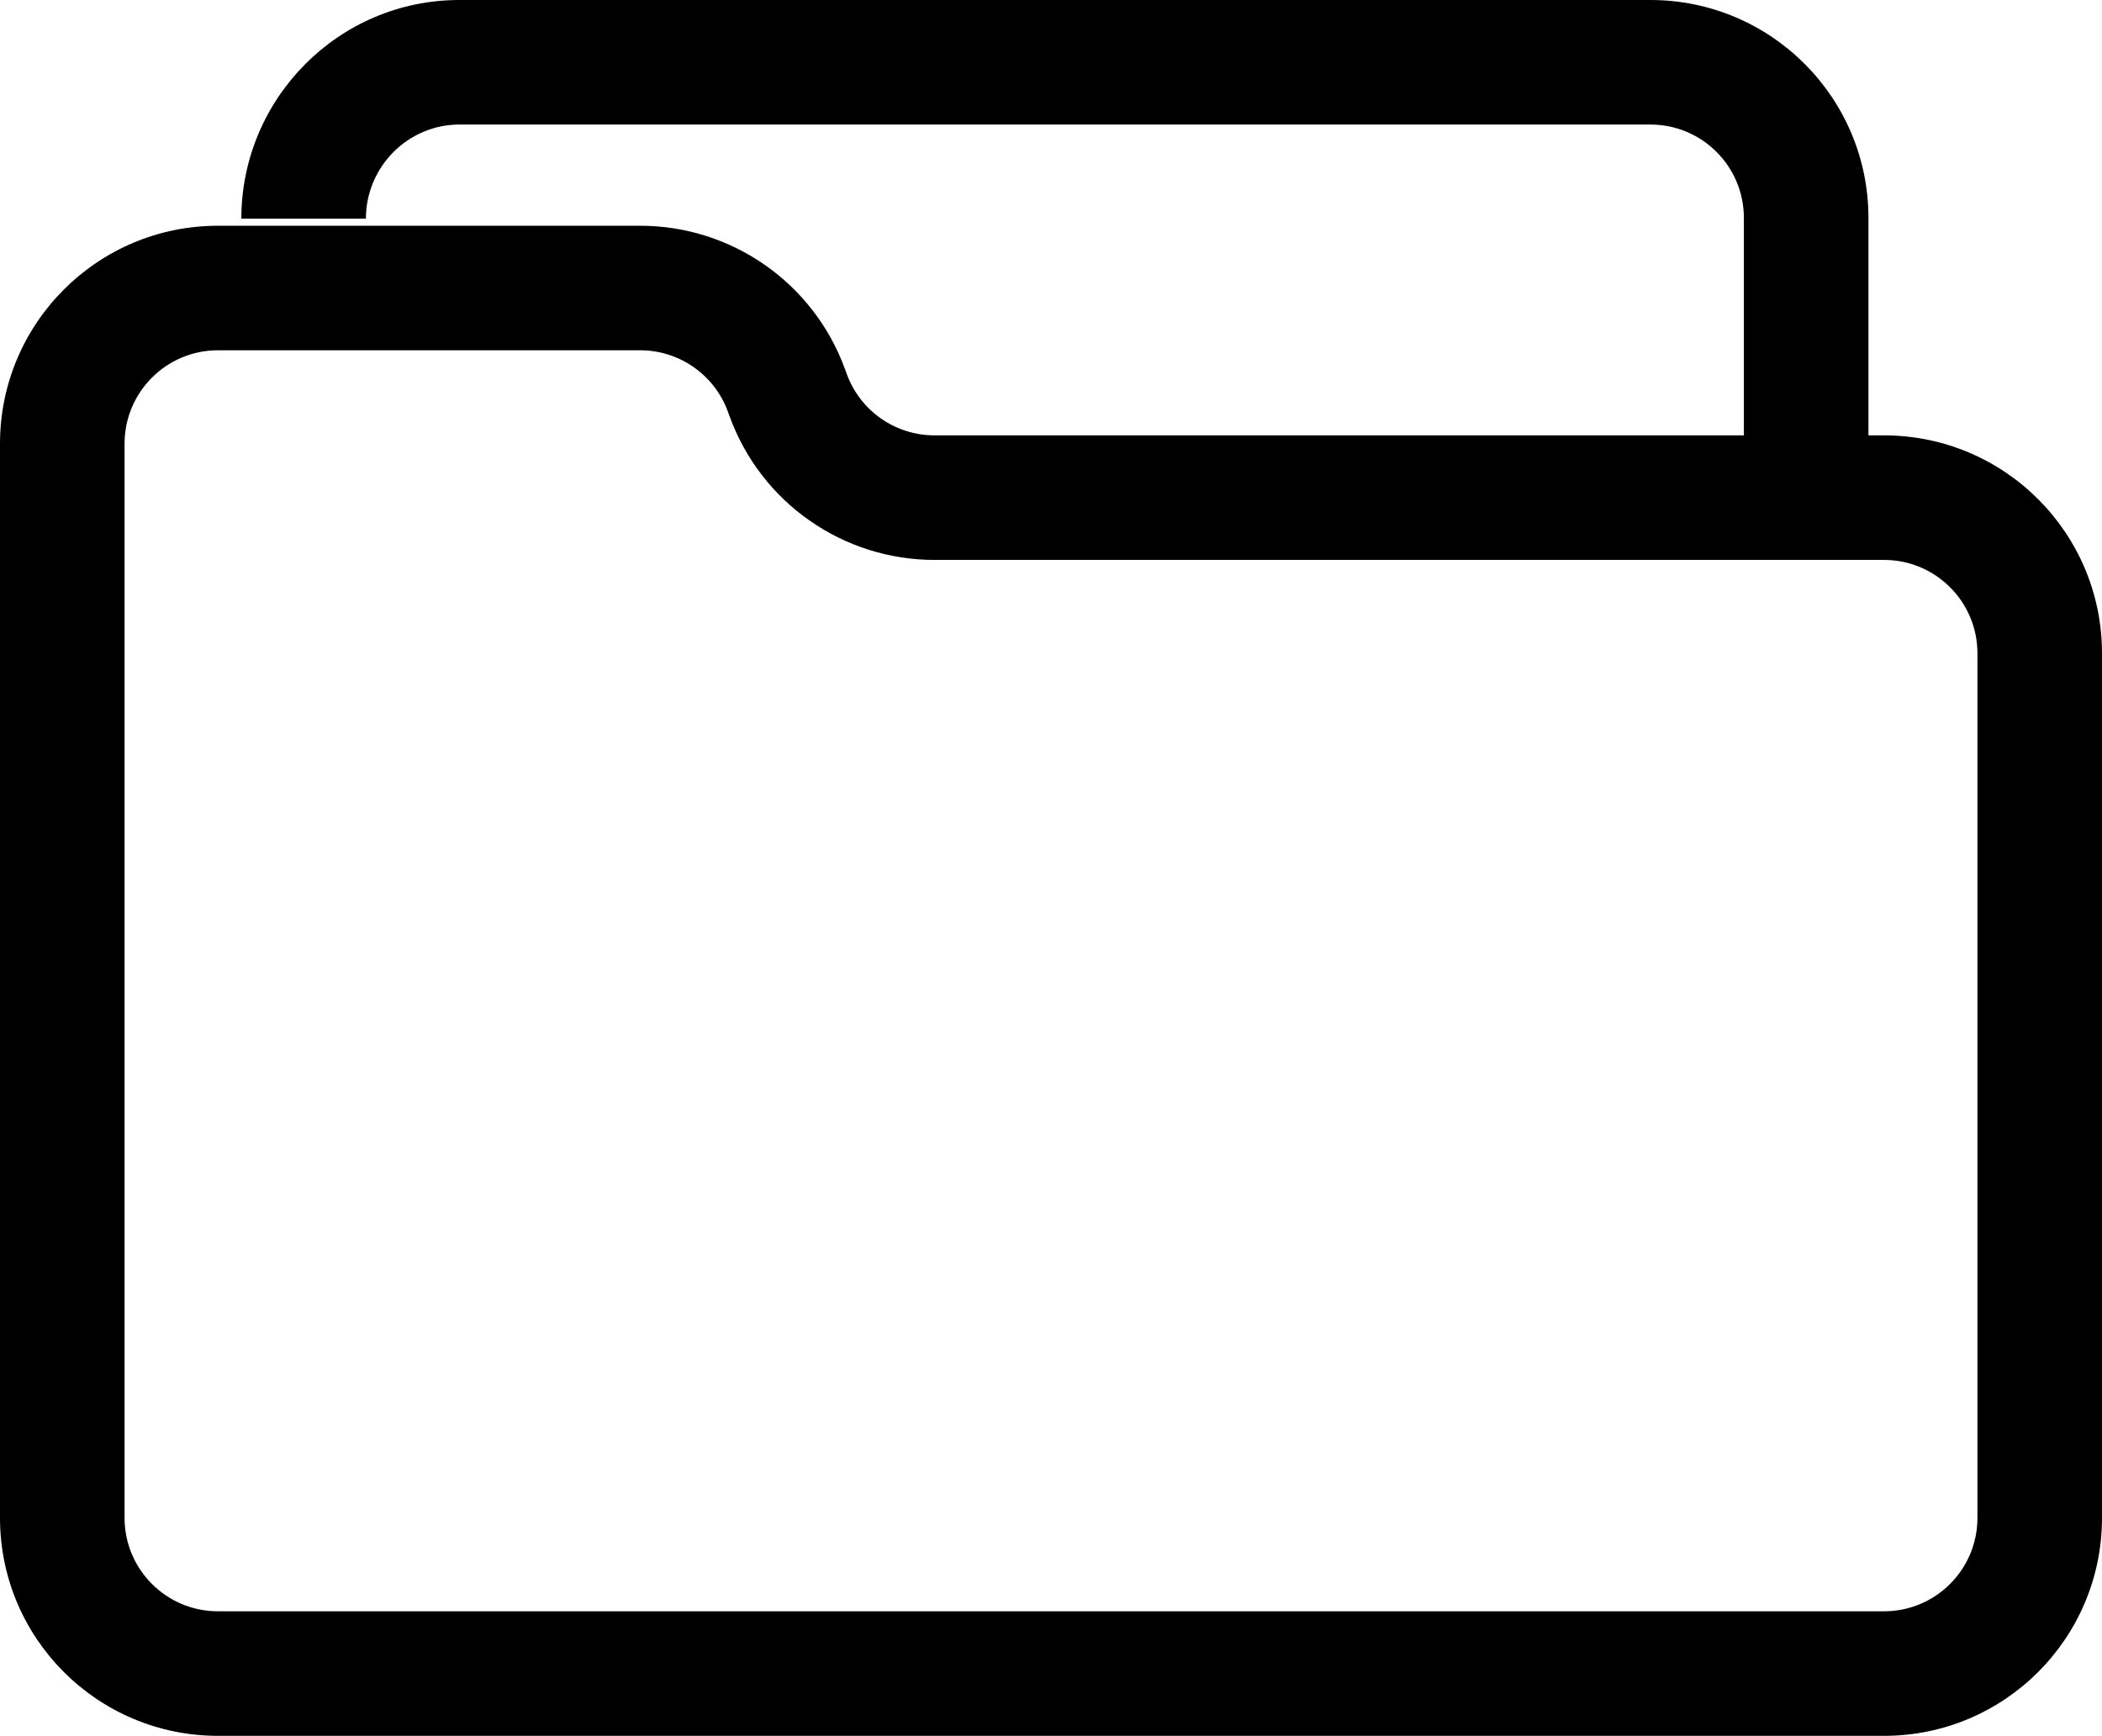
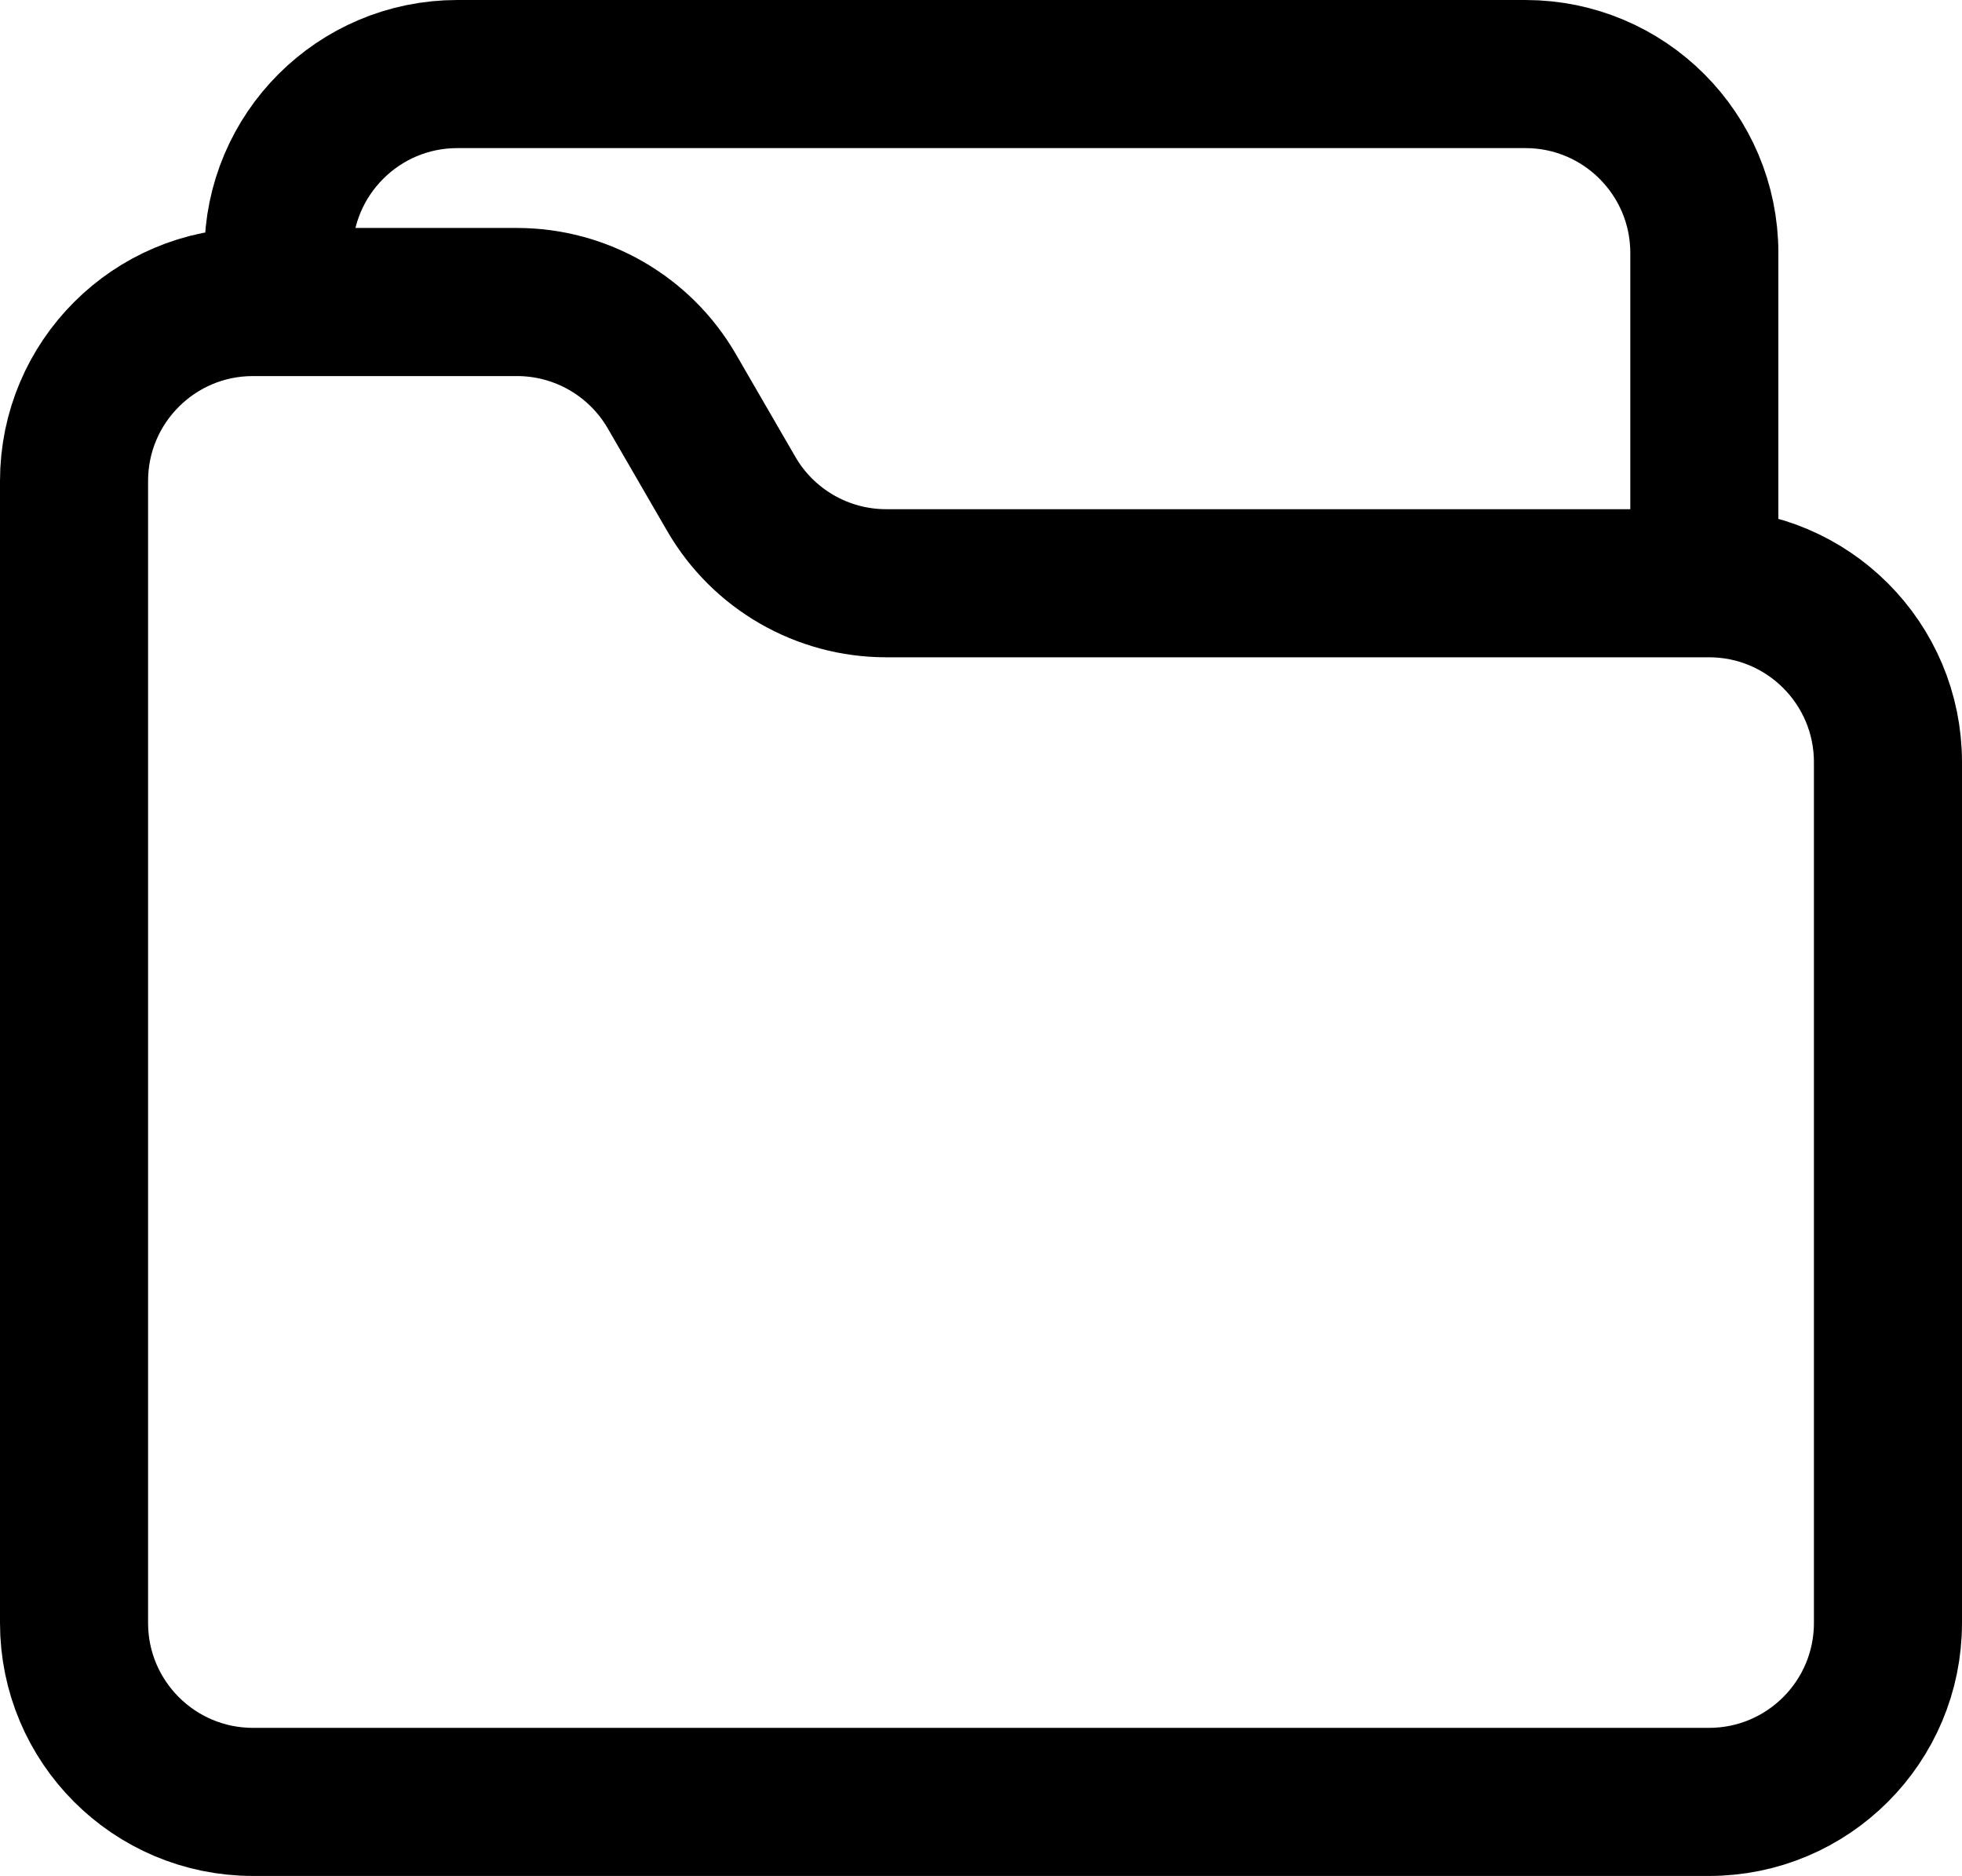
- <svg xmlns="http://www.w3.org/2000/svg" width="270" height="223" viewBox="0 0 270 223" fill="none">
-   <path fill-rule="evenodd" clip-rule="evenodd" d="M59 0C43.489 0 31 12.674 31 28.091H47C47 21.416 52.42 16 59 16H212C218.627 16 224 21.373 224 28V55.931H120.039C115 55.931 110.498 52.784 108.769 48.051L108.526 47.387C104.489 36.344 93.984 29 82.228 29H28C12.536 29 0 41.536 0 57V63.931V195C0 210.464 12.536 223 28 223H242C257.464 223 270 210.464 270 195V83.931C270 68.468 257.464 55.931 242 55.931H240V28C240 12.536 227.464 0 212 0H59ZM16 57C16 50.373 21.373 45 28 45H82.228C87.266 45 91.768 48.148 93.498 52.88L93.741 53.545C97.778 64.587 108.282 71.931 120.039 71.931H242C248.627 71.931 254 77.304 254 83.931V195C254 201.627 248.627 207 242 207H28C21.373 207 16 201.627 16 195V63.931V57Z" fill="black" />
+ <svg xmlns="http://www.w3.org/2000/svg" width="318" height="304" viewBox="0 0 318 304" fill="none">
+   <path d="M276.238 94.515H277C293.016 94.515 306 107.499 306 123.515V263C306 279.016 293.016 292 277 292H41C24.984 292 12 279.016 12 263V77.942C12 61.926 24.984 48.942 41 48.942H45.127M276.238 94.515H143.624C133.278 94.515 123.716 89.004 118.53 80.051L108.889 63.407C103.703 54.454 94.141 48.942 83.795 48.942H45.127M276.238 94.515V41C276.238 24.984 263.254 12 247.238 12H74.127C58.111 12 45.127 24.984 45.127 41V48.942" stroke="black" stroke-width="24" />
</svg>
